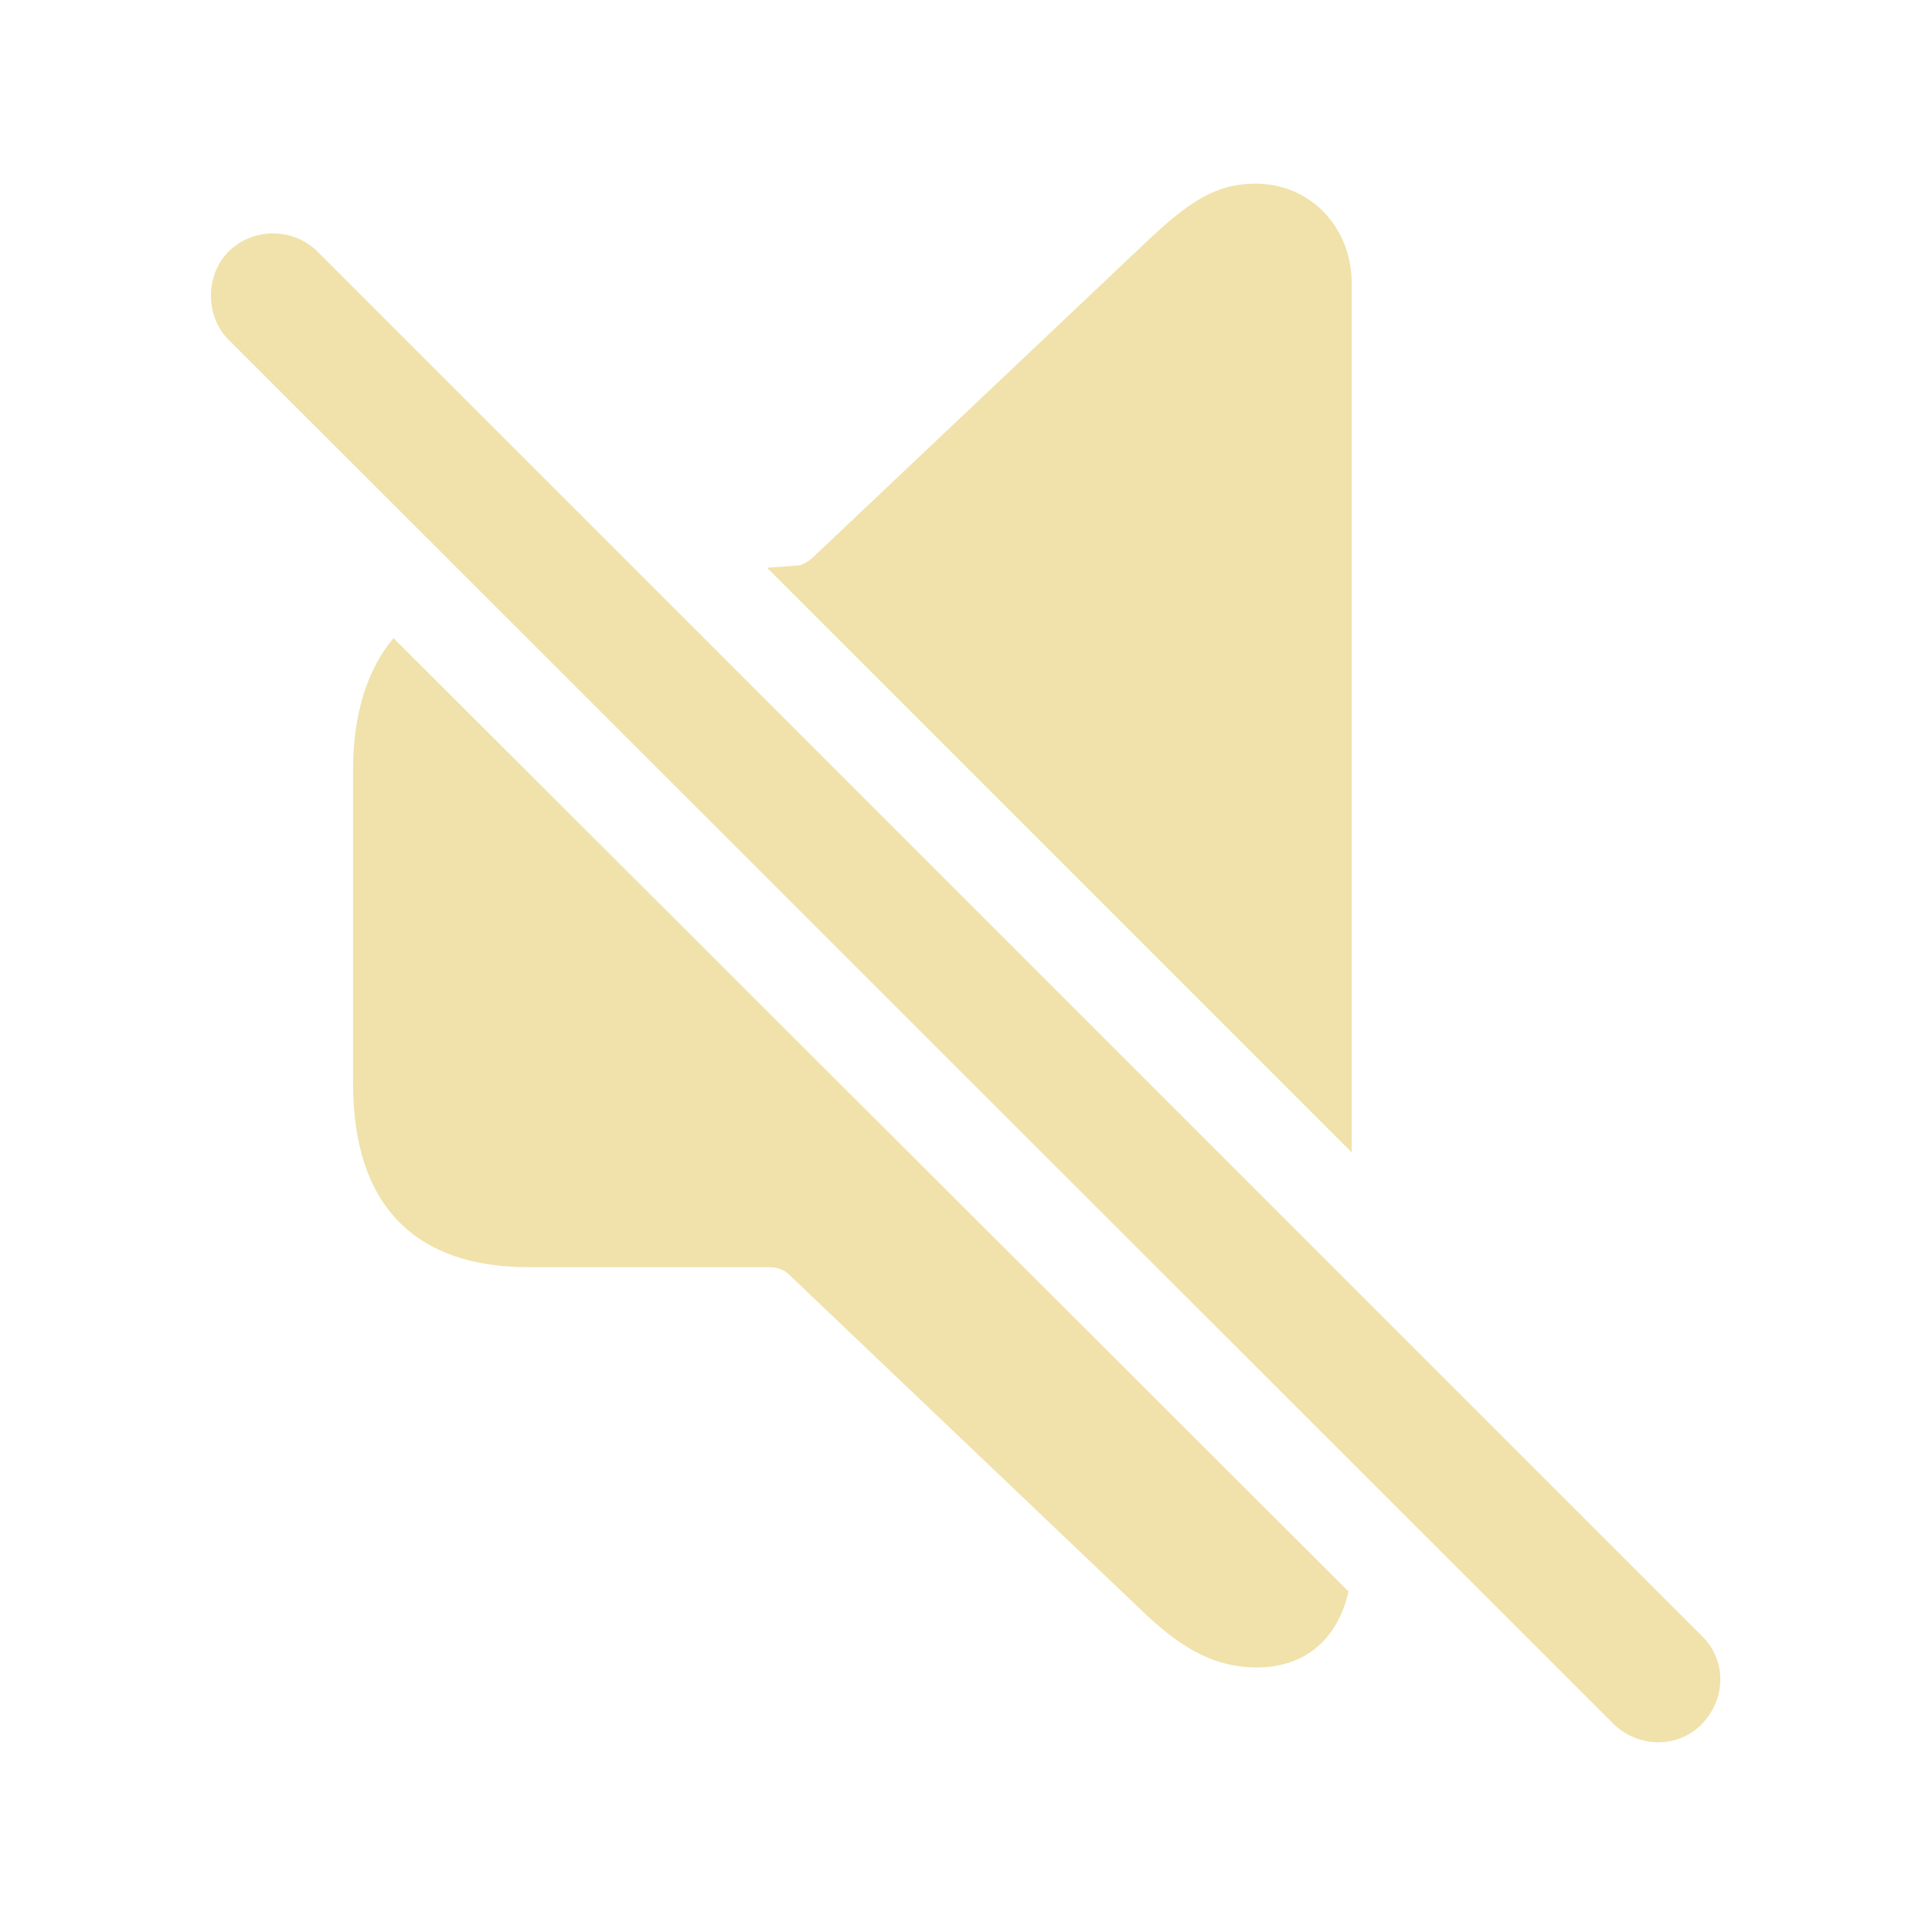
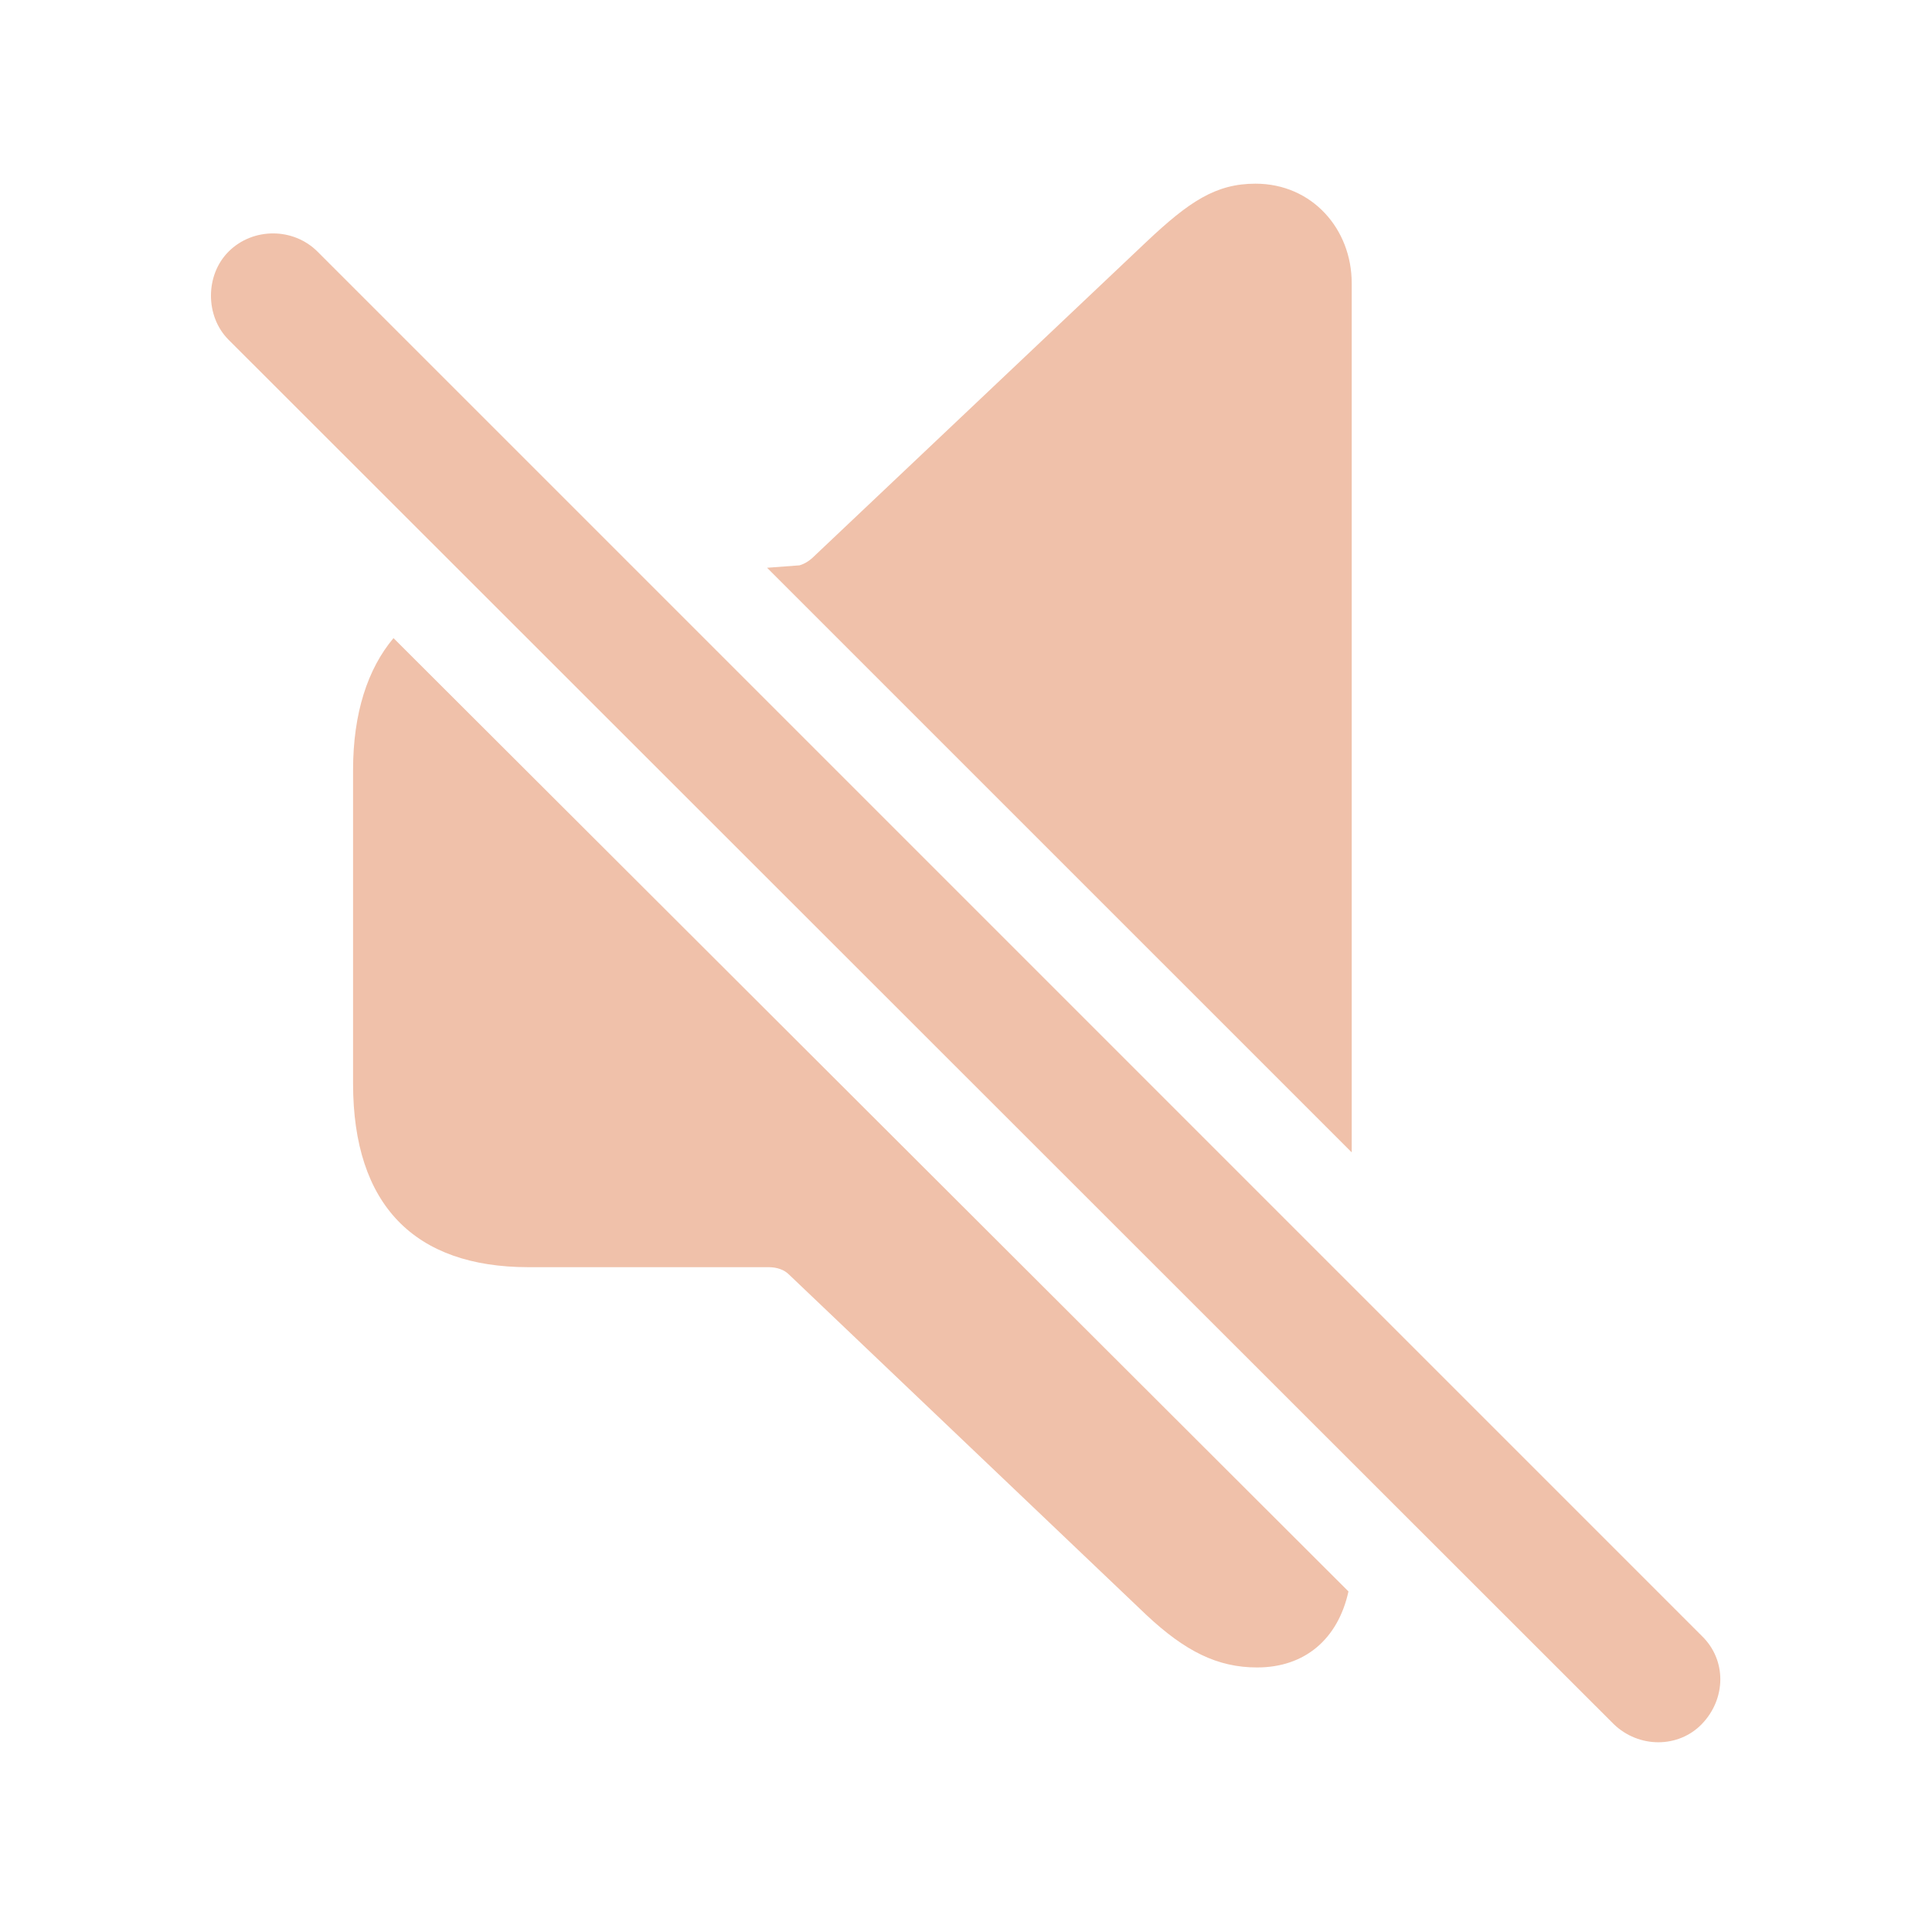
- <svg fill="#F0E2AA" width="120px" height="120px" viewBox="0 0 56 56">
+ <svg fill="#F0C1AA" width="120px" height="120px" viewBox="0 0 56 56">
  <path d="M 39.18 33.402 L 39.18 8.207 C 39.18 6.637 38.031 5.324 36.391 5.324 C 35.242 5.324 34.469 5.84 33.227 7.012 L 23.617 16.105 C 23.477 16.246 23.336 16.34 23.172 16.387 L 22.234 16.457 Z M 46.773 49.973 C 47.5 50.676 48.648 50.676 49.328 49.973 C 50.031 49.246 50.055 48.121 49.328 47.418 L 9.203 7.293 C 8.5 6.59 7.328 6.59 6.625 7.293 C 5.945 7.973 5.945 9.168 6.625 9.848 Z M 36.437 48.332 C 37.82 48.332 38.781 47.512 39.086 46.129 L 11.406 18.496 C 10.656 19.387 10.234 20.676 10.234 22.316 L 10.234 31.41 C 10.234 34.926 12.015 36.73 15.32 36.73 L 22.281 36.73 C 22.515 36.73 22.727 36.801 22.867 36.941 L 33.227 46.809 C 34.352 47.863 35.289 48.332 36.437 48.332 Z" />
</svg>
